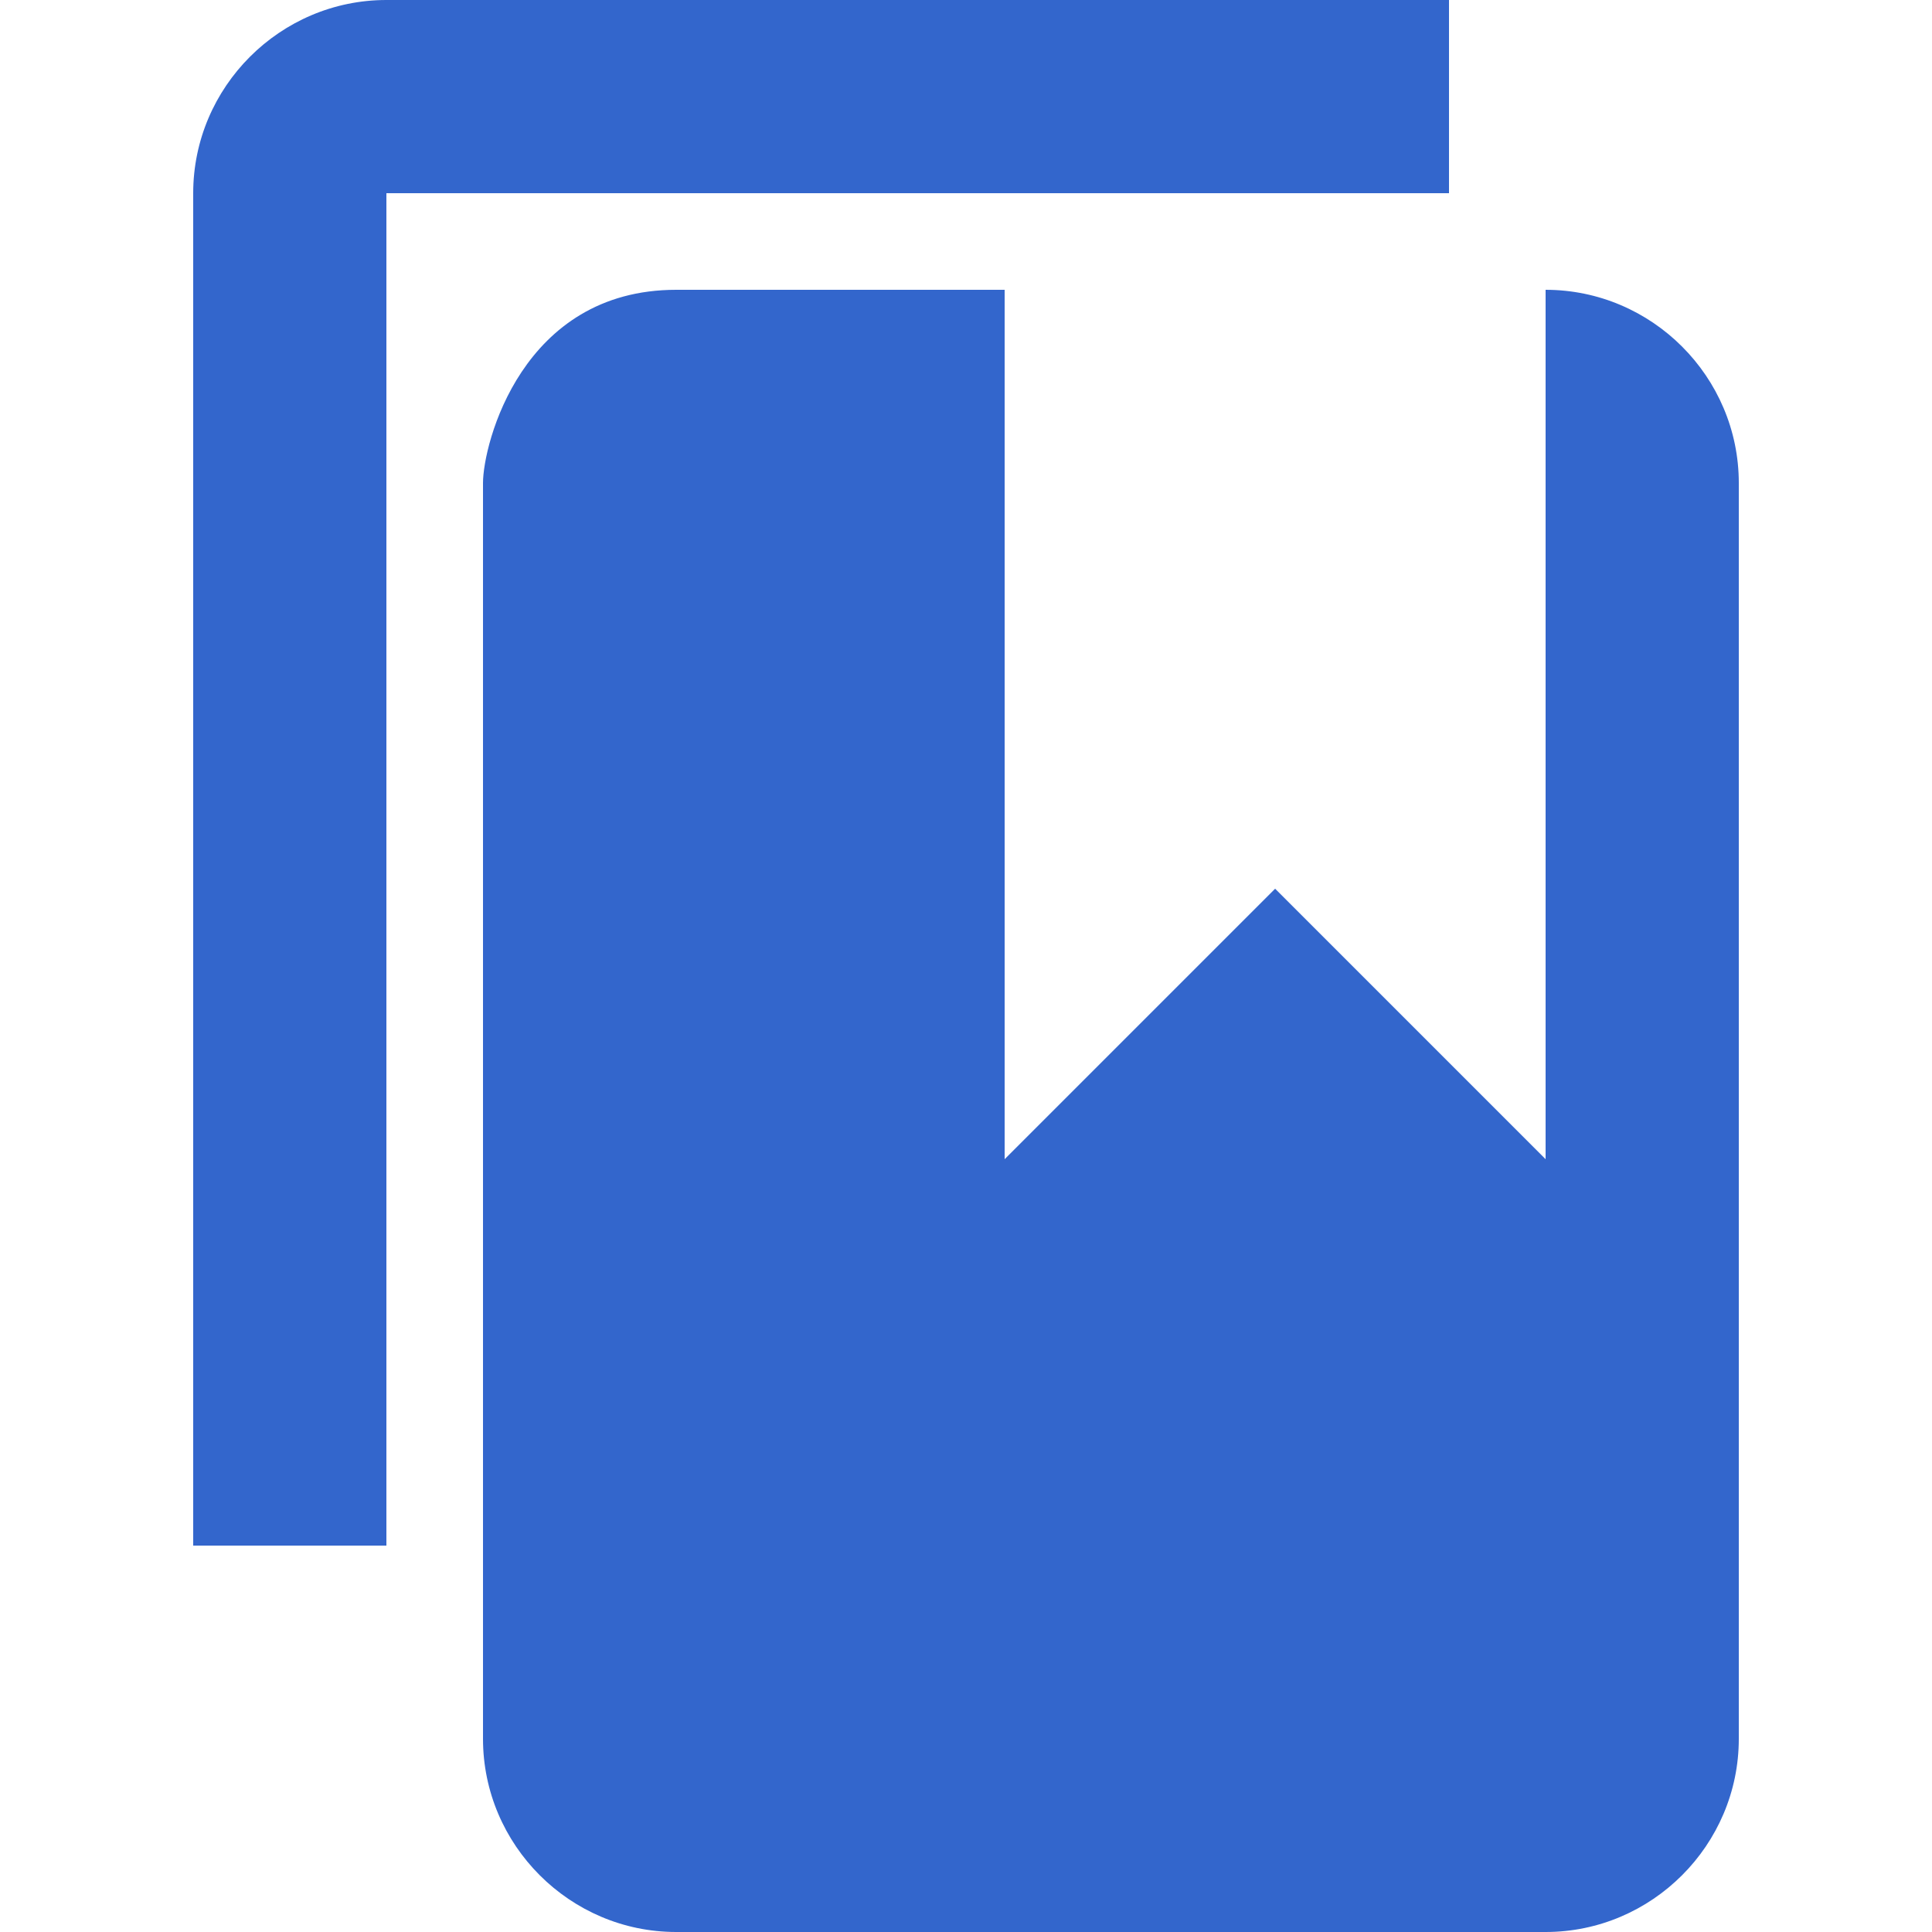
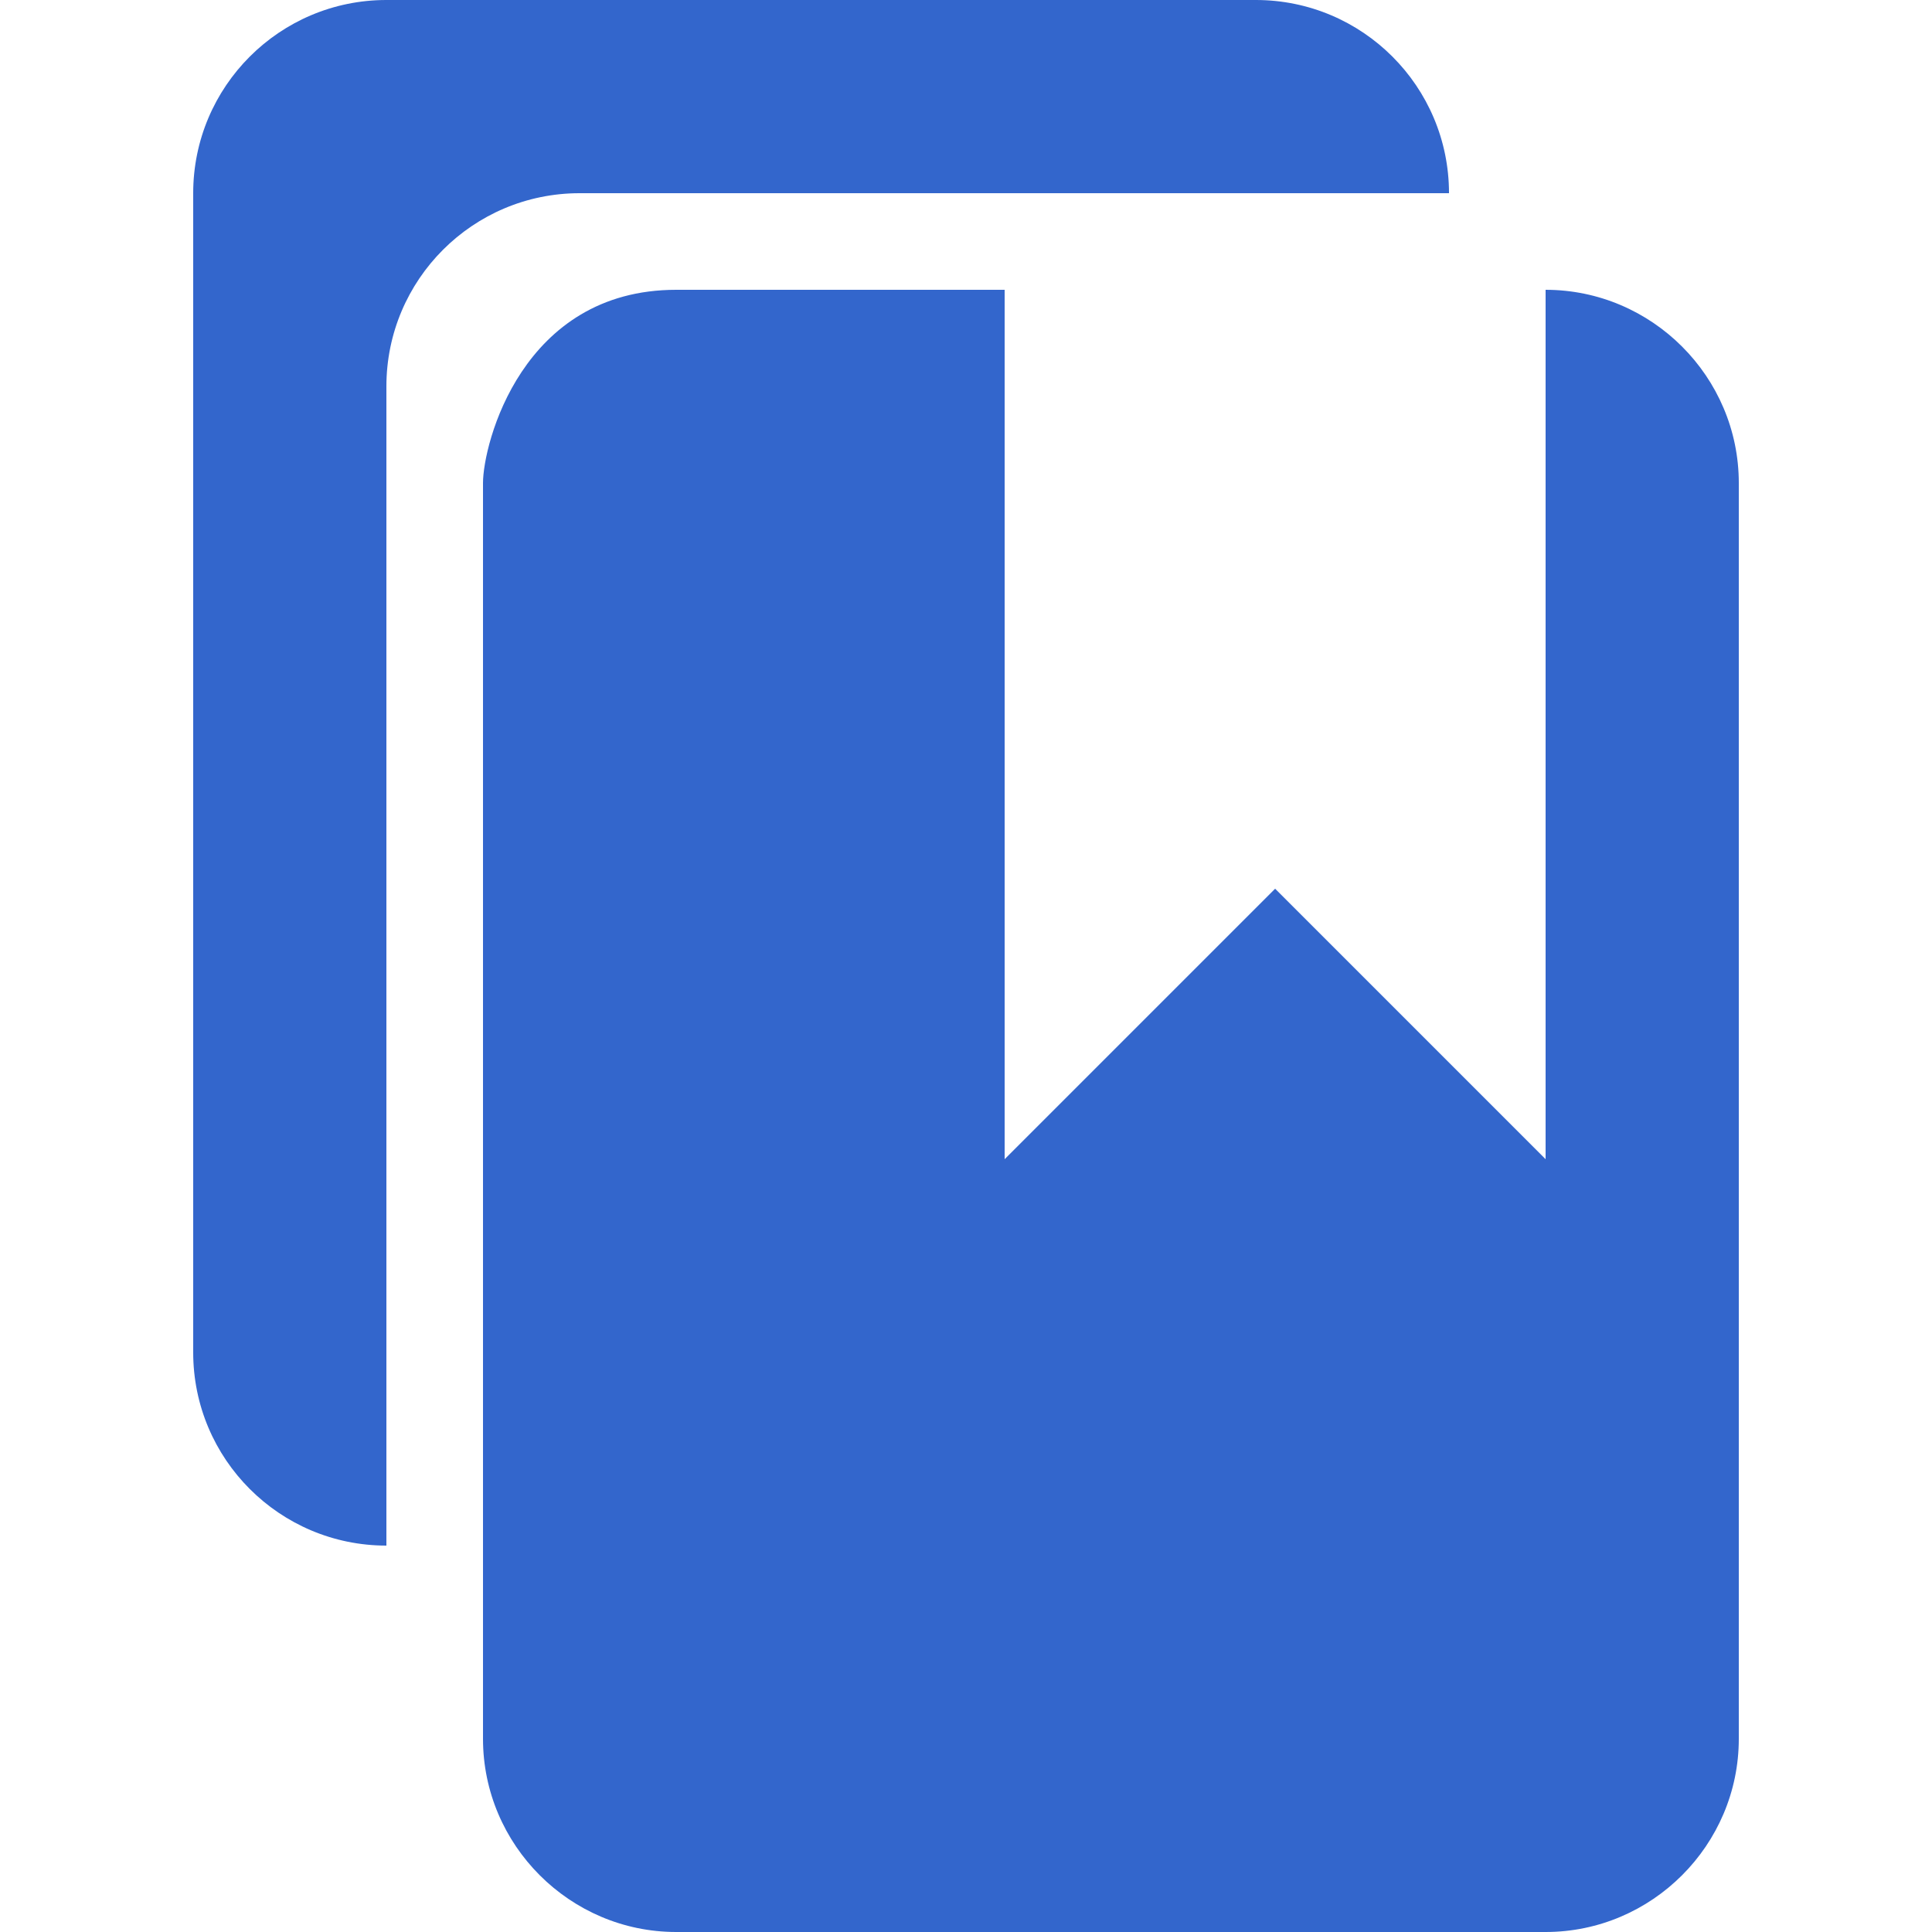
<svg xmlns="http://www.w3.org/2000/svg" width="20" height="20" viewBox="0 0 20 20">
  <g fill="#36c">
+     <path d="M13 0a2 2 0 012 2H6a2 2 0 00-2 2v12a2 2 0 01-2-2V2a2 2 0 012-2z" />
    <path d="M5 18c0 1.1.9 2 2 2h9c1.1 0 2-.9 2-2V5c0-1.1-.9-2-2-2v9l-2.8-2.8-2.8 2.8V3H7C5.4 3 5 4.6 5 5v13z" />
-     <path d="M4 2h11V0H4C2.9 0 2 .9 2 2v14h2V2z" />
  </g>
</svg>
